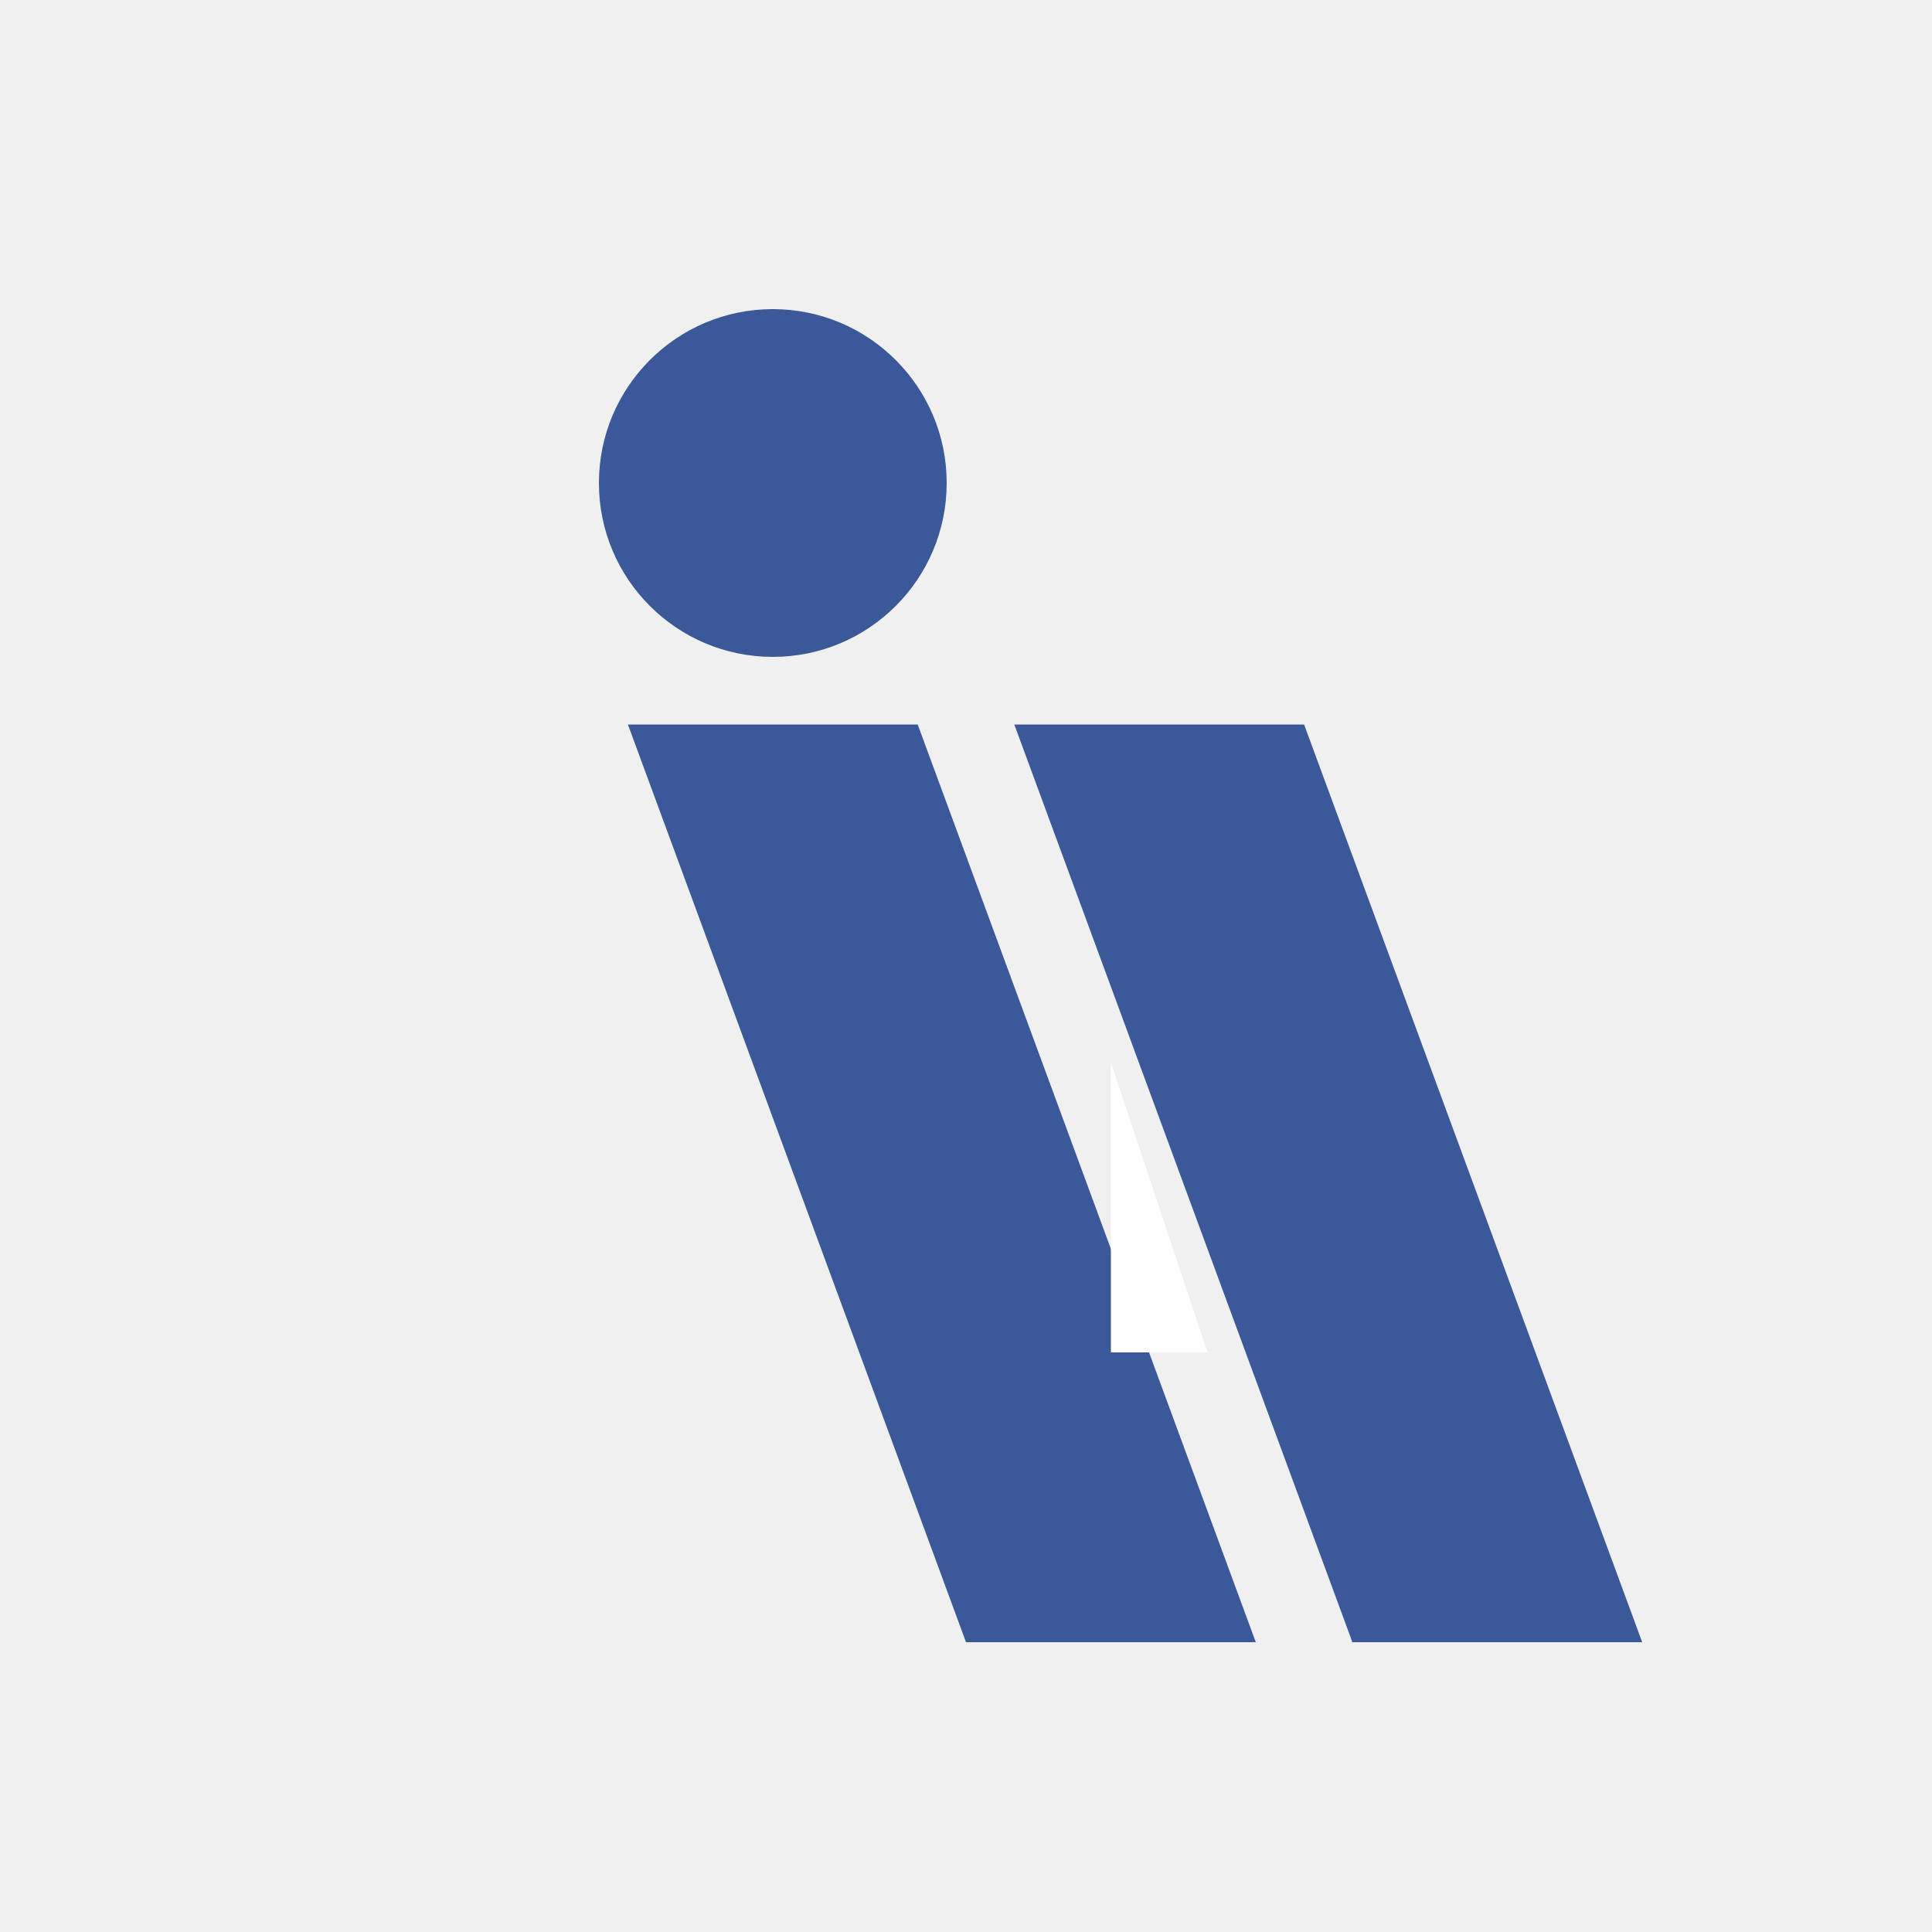
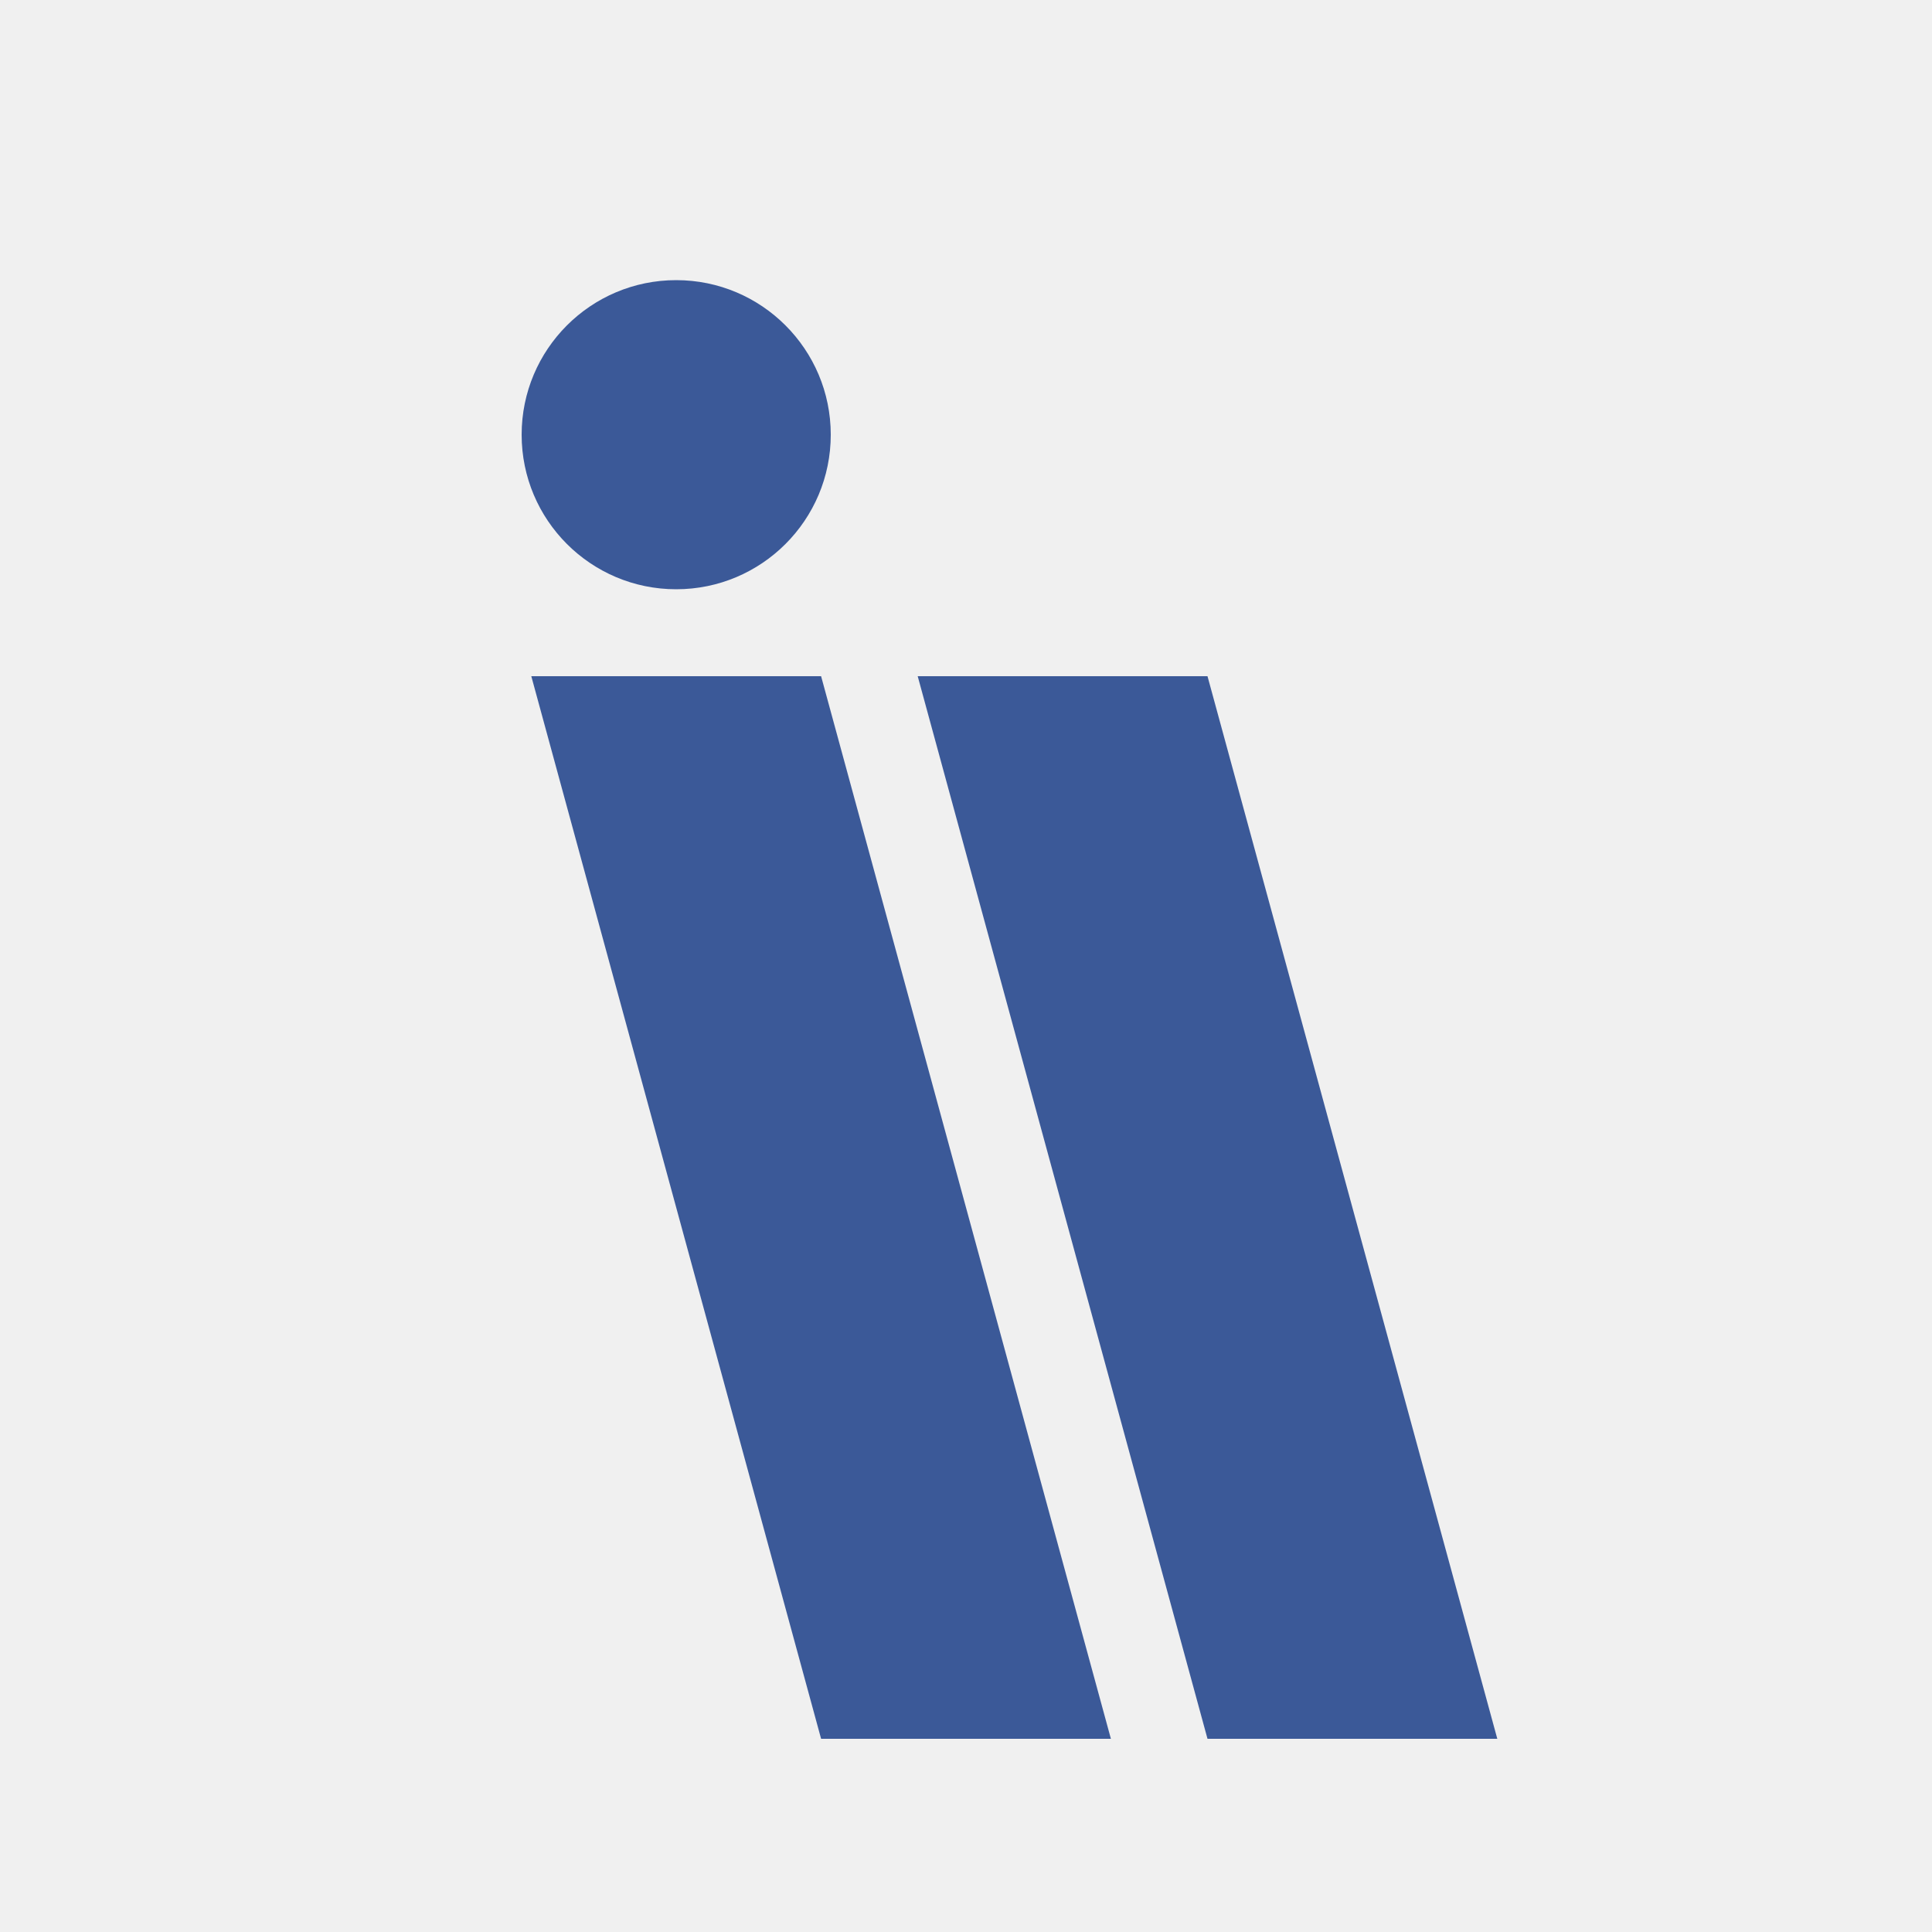
<svg xmlns="http://www.w3.org/2000/svg" width="200" height="200" viewBox="0 0 200 200">
-   <circle cx="80" cy="50" r="18" fill="#3B5998" />
-   <path d="M 65 75 L 100 170 L 130 170 L 95 75 Z" fill="#3B5998" />
-   <path d="M 105 75 L 140 170 L 170 170 L 135 75 Z" fill="#3B5998" />
-   <path d="M 115 110 L 125 140 L 115 140 Z" fill="white" />
+   <circle cx="70" cy="45" r="16" fill="#3B5998" />
+   <polygon points="55,70 85,180 115,180 85,70" fill="#3B5998" />
+   <polygon points="95,70 125,180 155,180 125,70" fill="#3B5998" />
+   <polygon points="100,115 105,130 95,130" fill="#F5F5F5" opacity="0" />
</svg>
